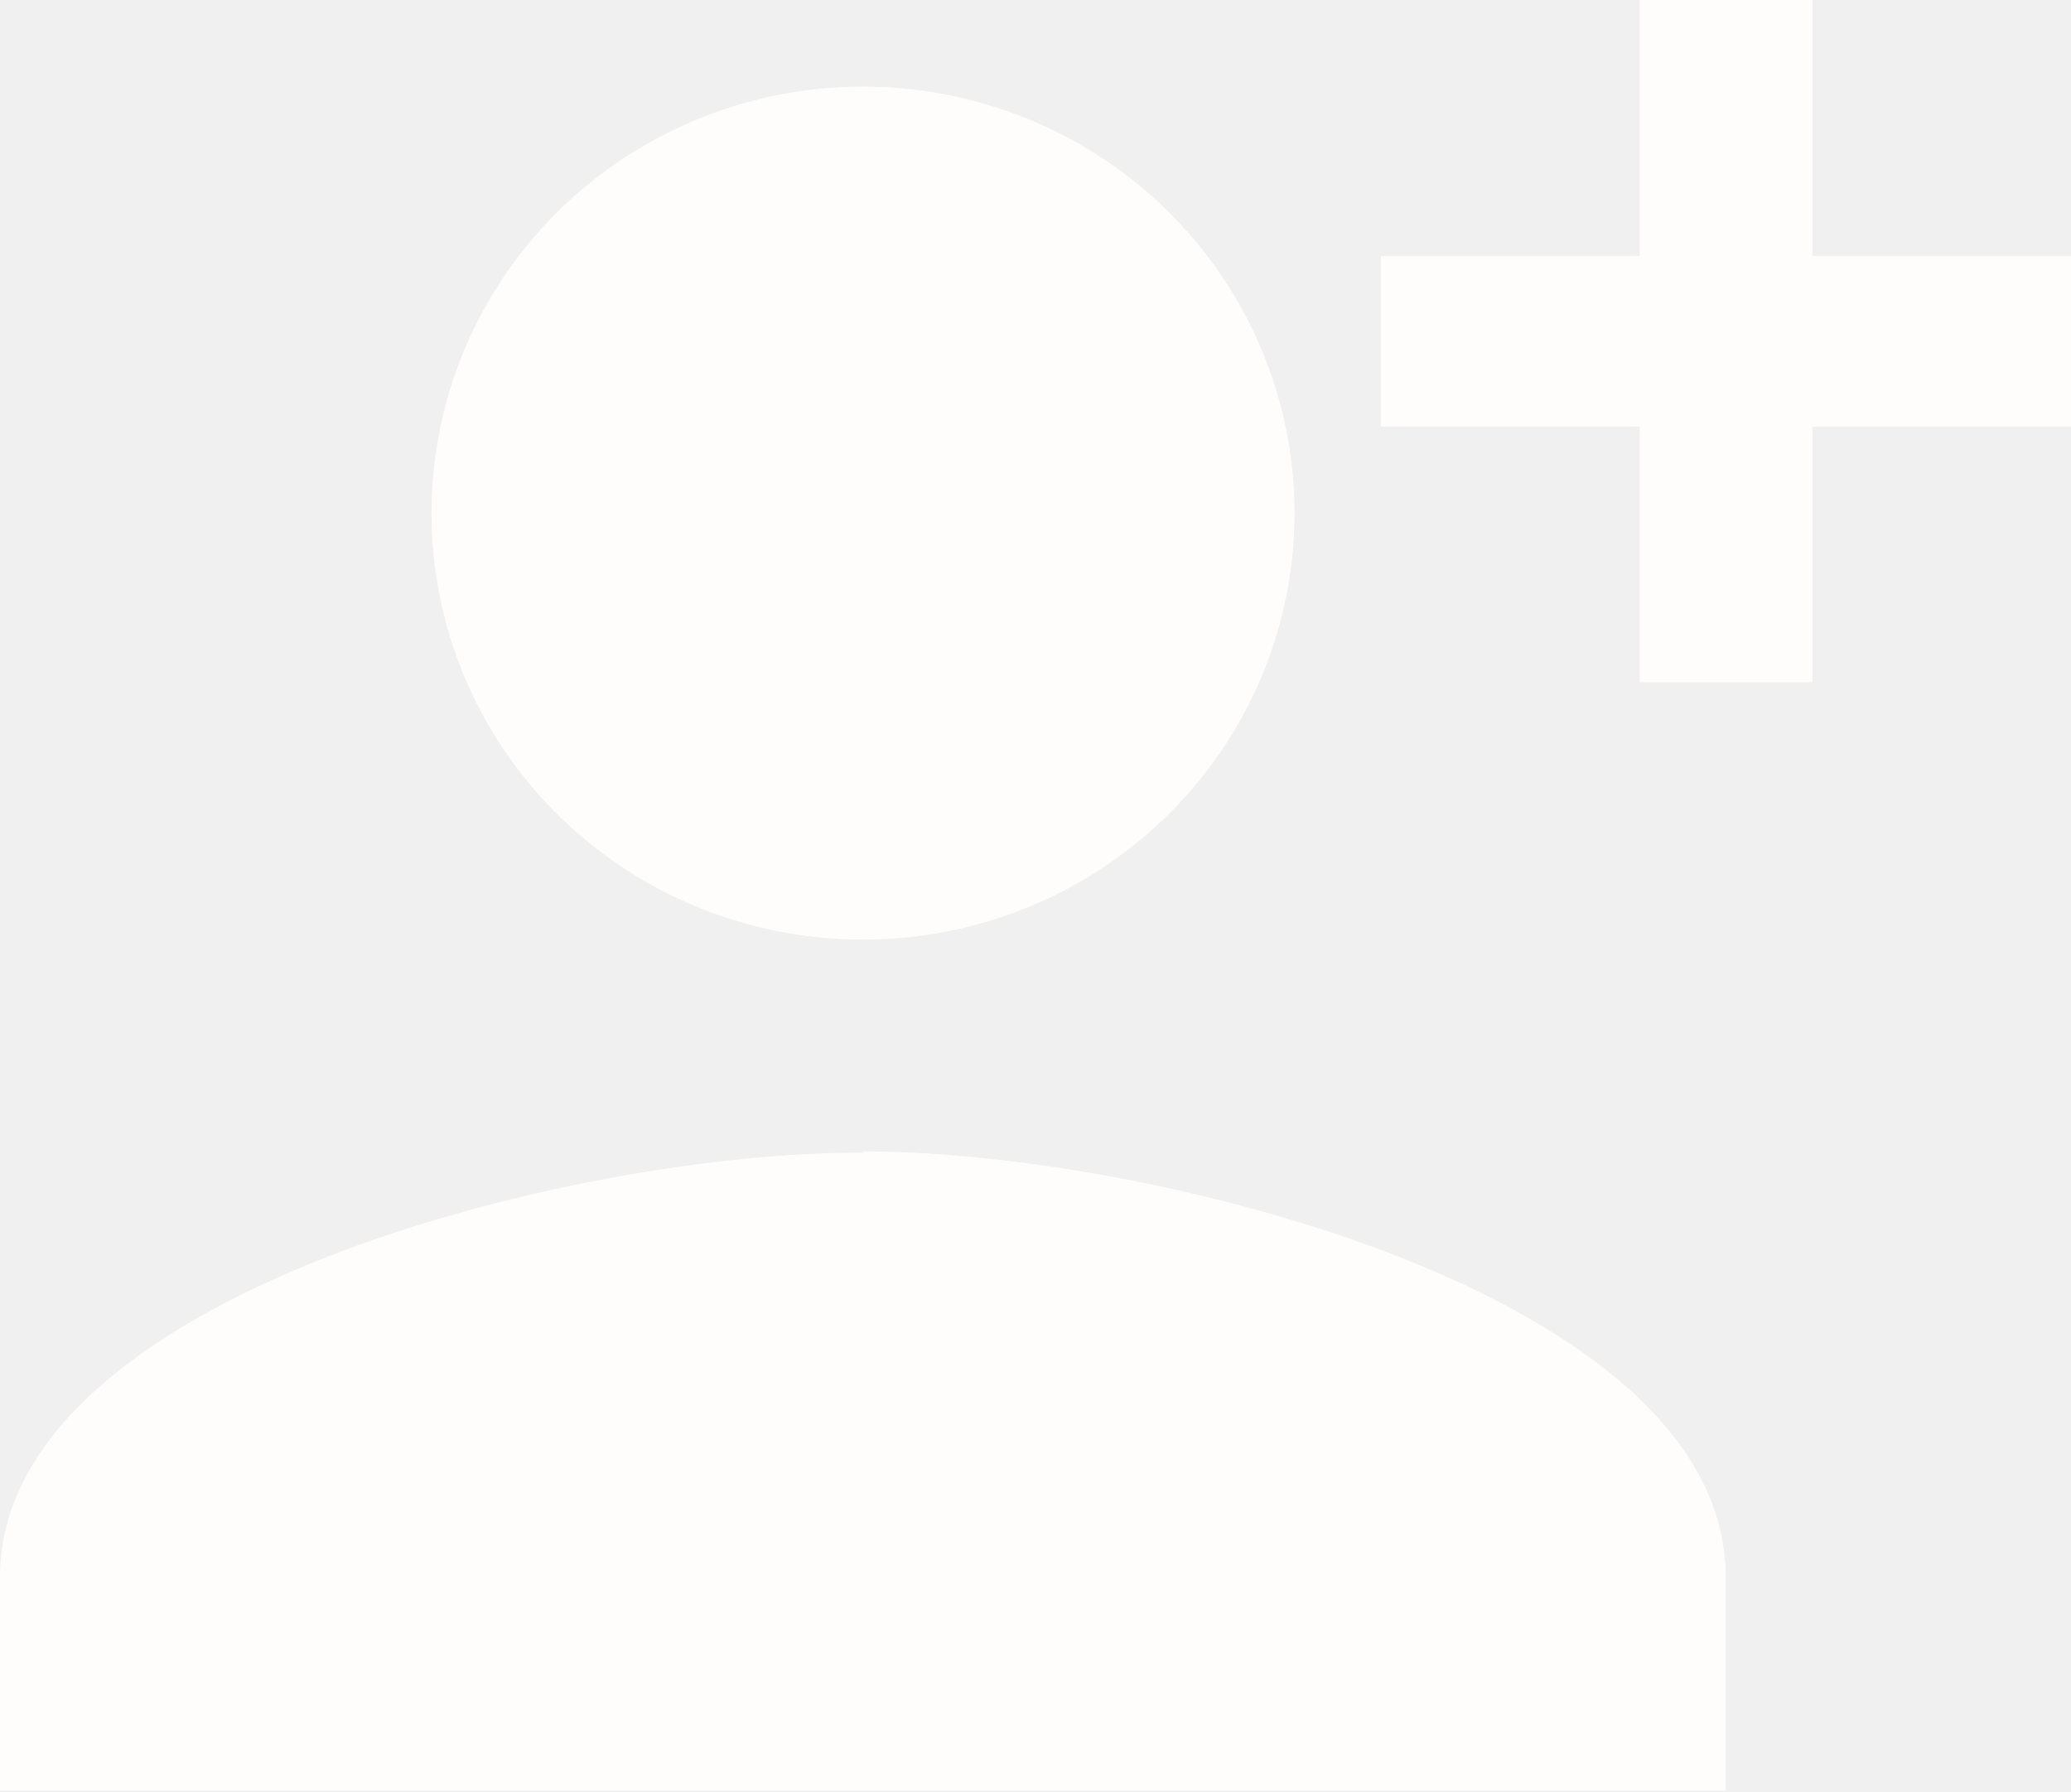
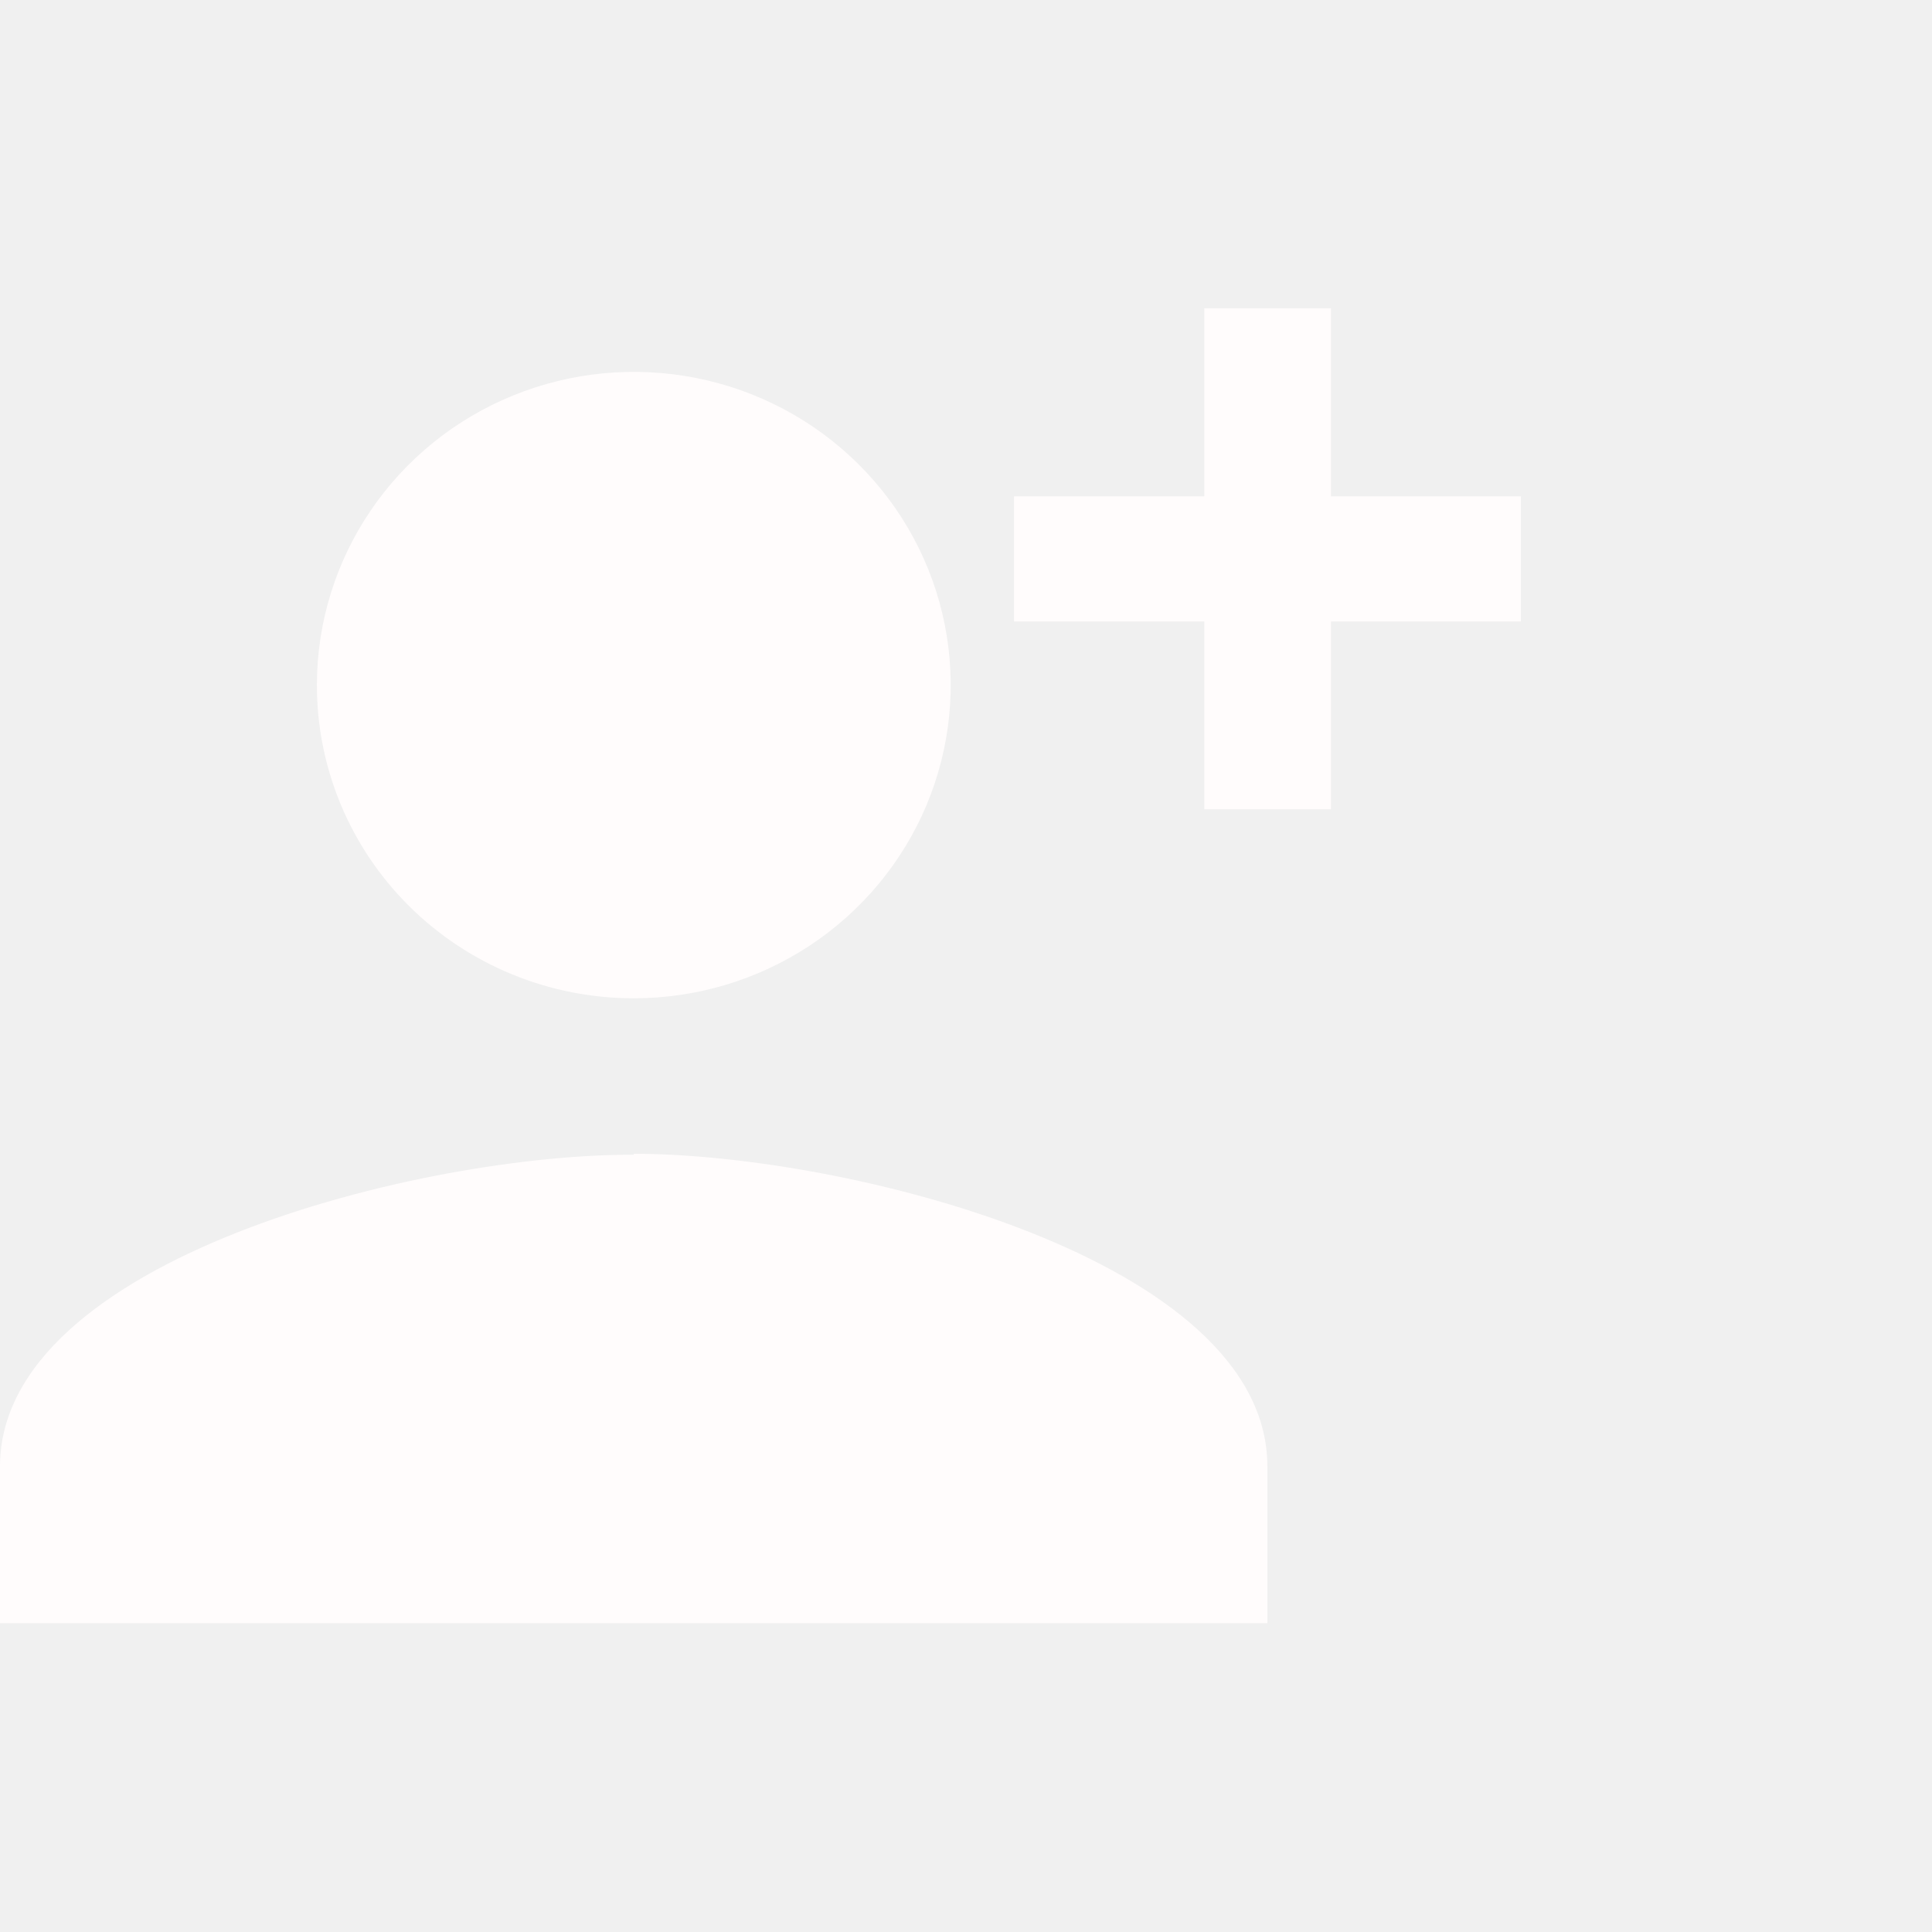
- <svg xmlns="http://www.w3.org/2000/svg" width="74" height="64" viewBox="0 0 74 64" fill="none">
+ <svg xmlns="http://www.w3.org/2000/svg" width="64" height="64" viewBox="0 0 94 64" fill="none">
  <g clip-path="url(#clip0_47_443)">
    <path d="M30.837 33.571C33.885 33.571 36.864 32.678 39.398 31.006C41.933 29.333 43.909 26.956 45.078 24.175C46.246 21.393 46.554 18.331 45.963 15.377C45.372 12.422 43.909 9.707 41.757 7.574C39.606 5.44 36.863 3.985 33.875 3.392C30.887 2.799 27.789 3.094 24.97 4.24C22.152 5.386 19.741 7.331 18.041 9.831C16.341 12.331 15.428 15.272 15.419 18.284C15.411 20.29 15.804 22.277 16.575 24.132C17.347 25.987 18.481 27.674 19.914 29.094C21.347 30.514 23.049 31.641 24.924 32.409C26.798 33.178 28.808 33.572 30.837 33.571ZM30.837 41.184C20.538 41.136 0 46.243 0 56.351V63.976H61.663V56.351C61.663 46.243 41.125 41.136 30.837 41.136V41.184Z" fill="#FFFCFC" />
    <path d="M74 9.148H49.337V15.239H74V9.148Z" fill="#FFFCFC" />
    <path d="M64.756 24.375V0L58.593 0V24.375H64.756Z" fill="#FFFCFC" />
  </g>
  <defs>
    <clipPath id="clip0_47_443">
      <rect width="74" height="64" fill="white" />
    </clipPath>
  </defs>
</svg>
